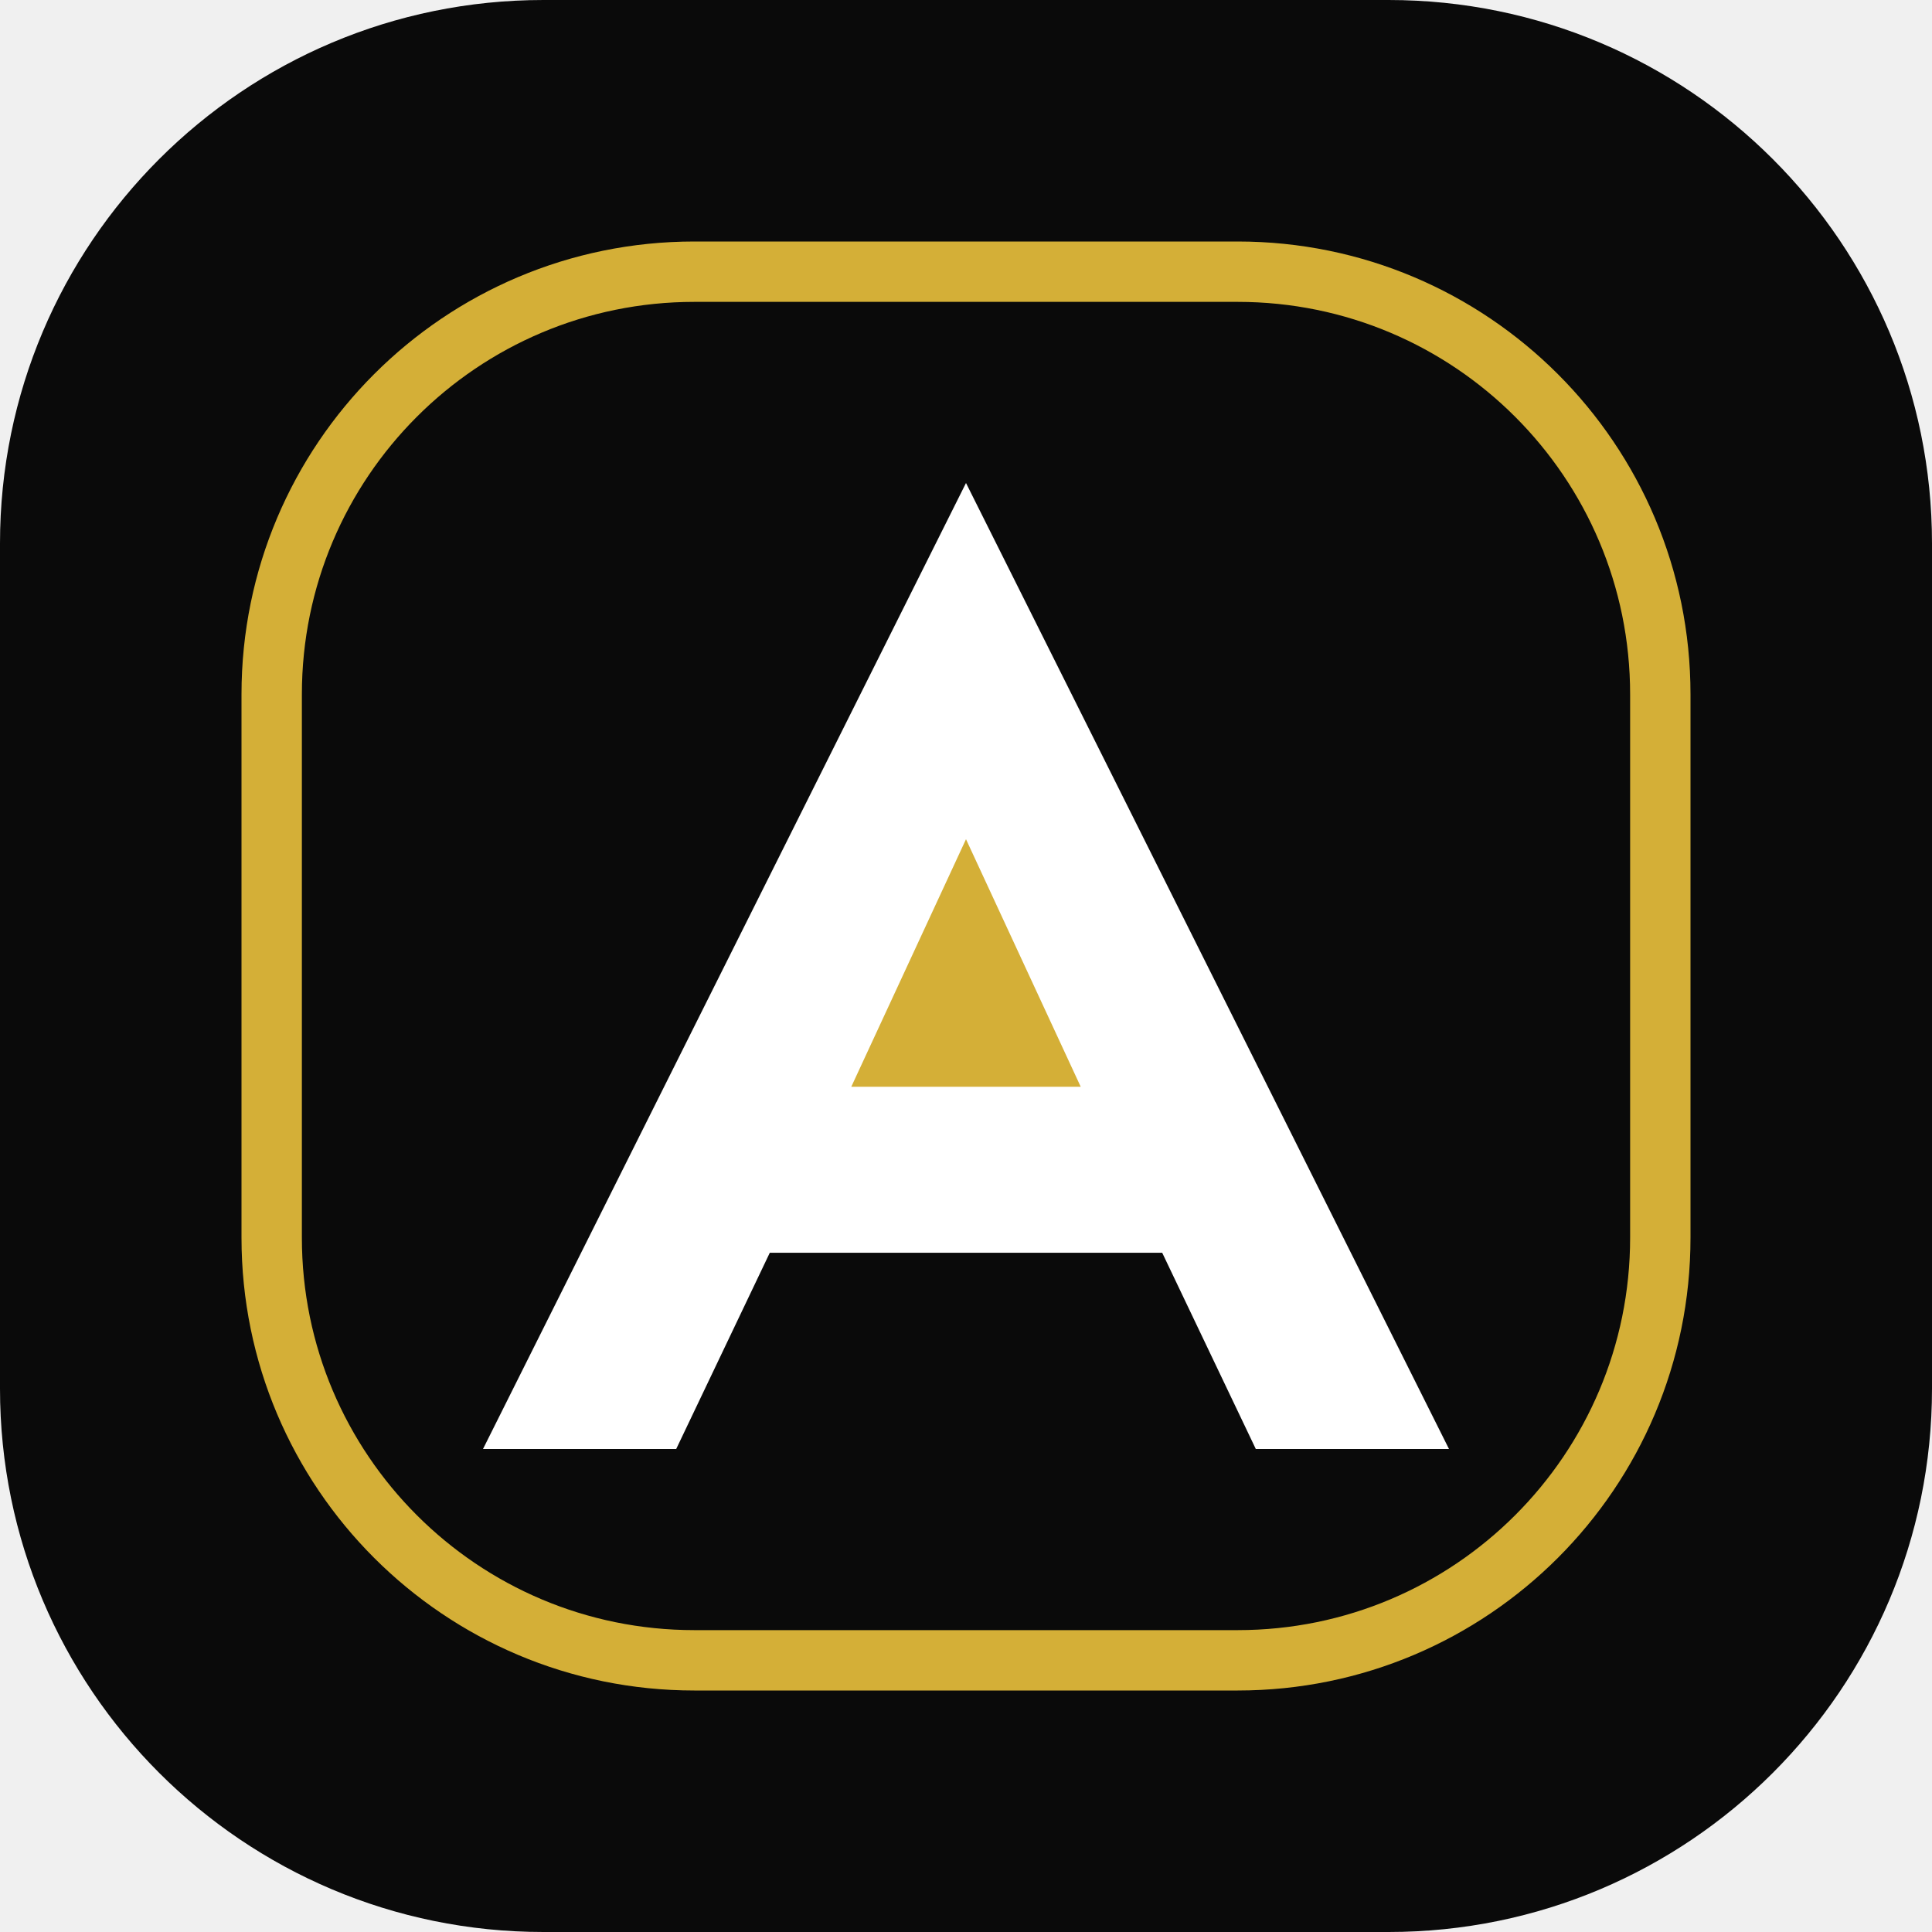
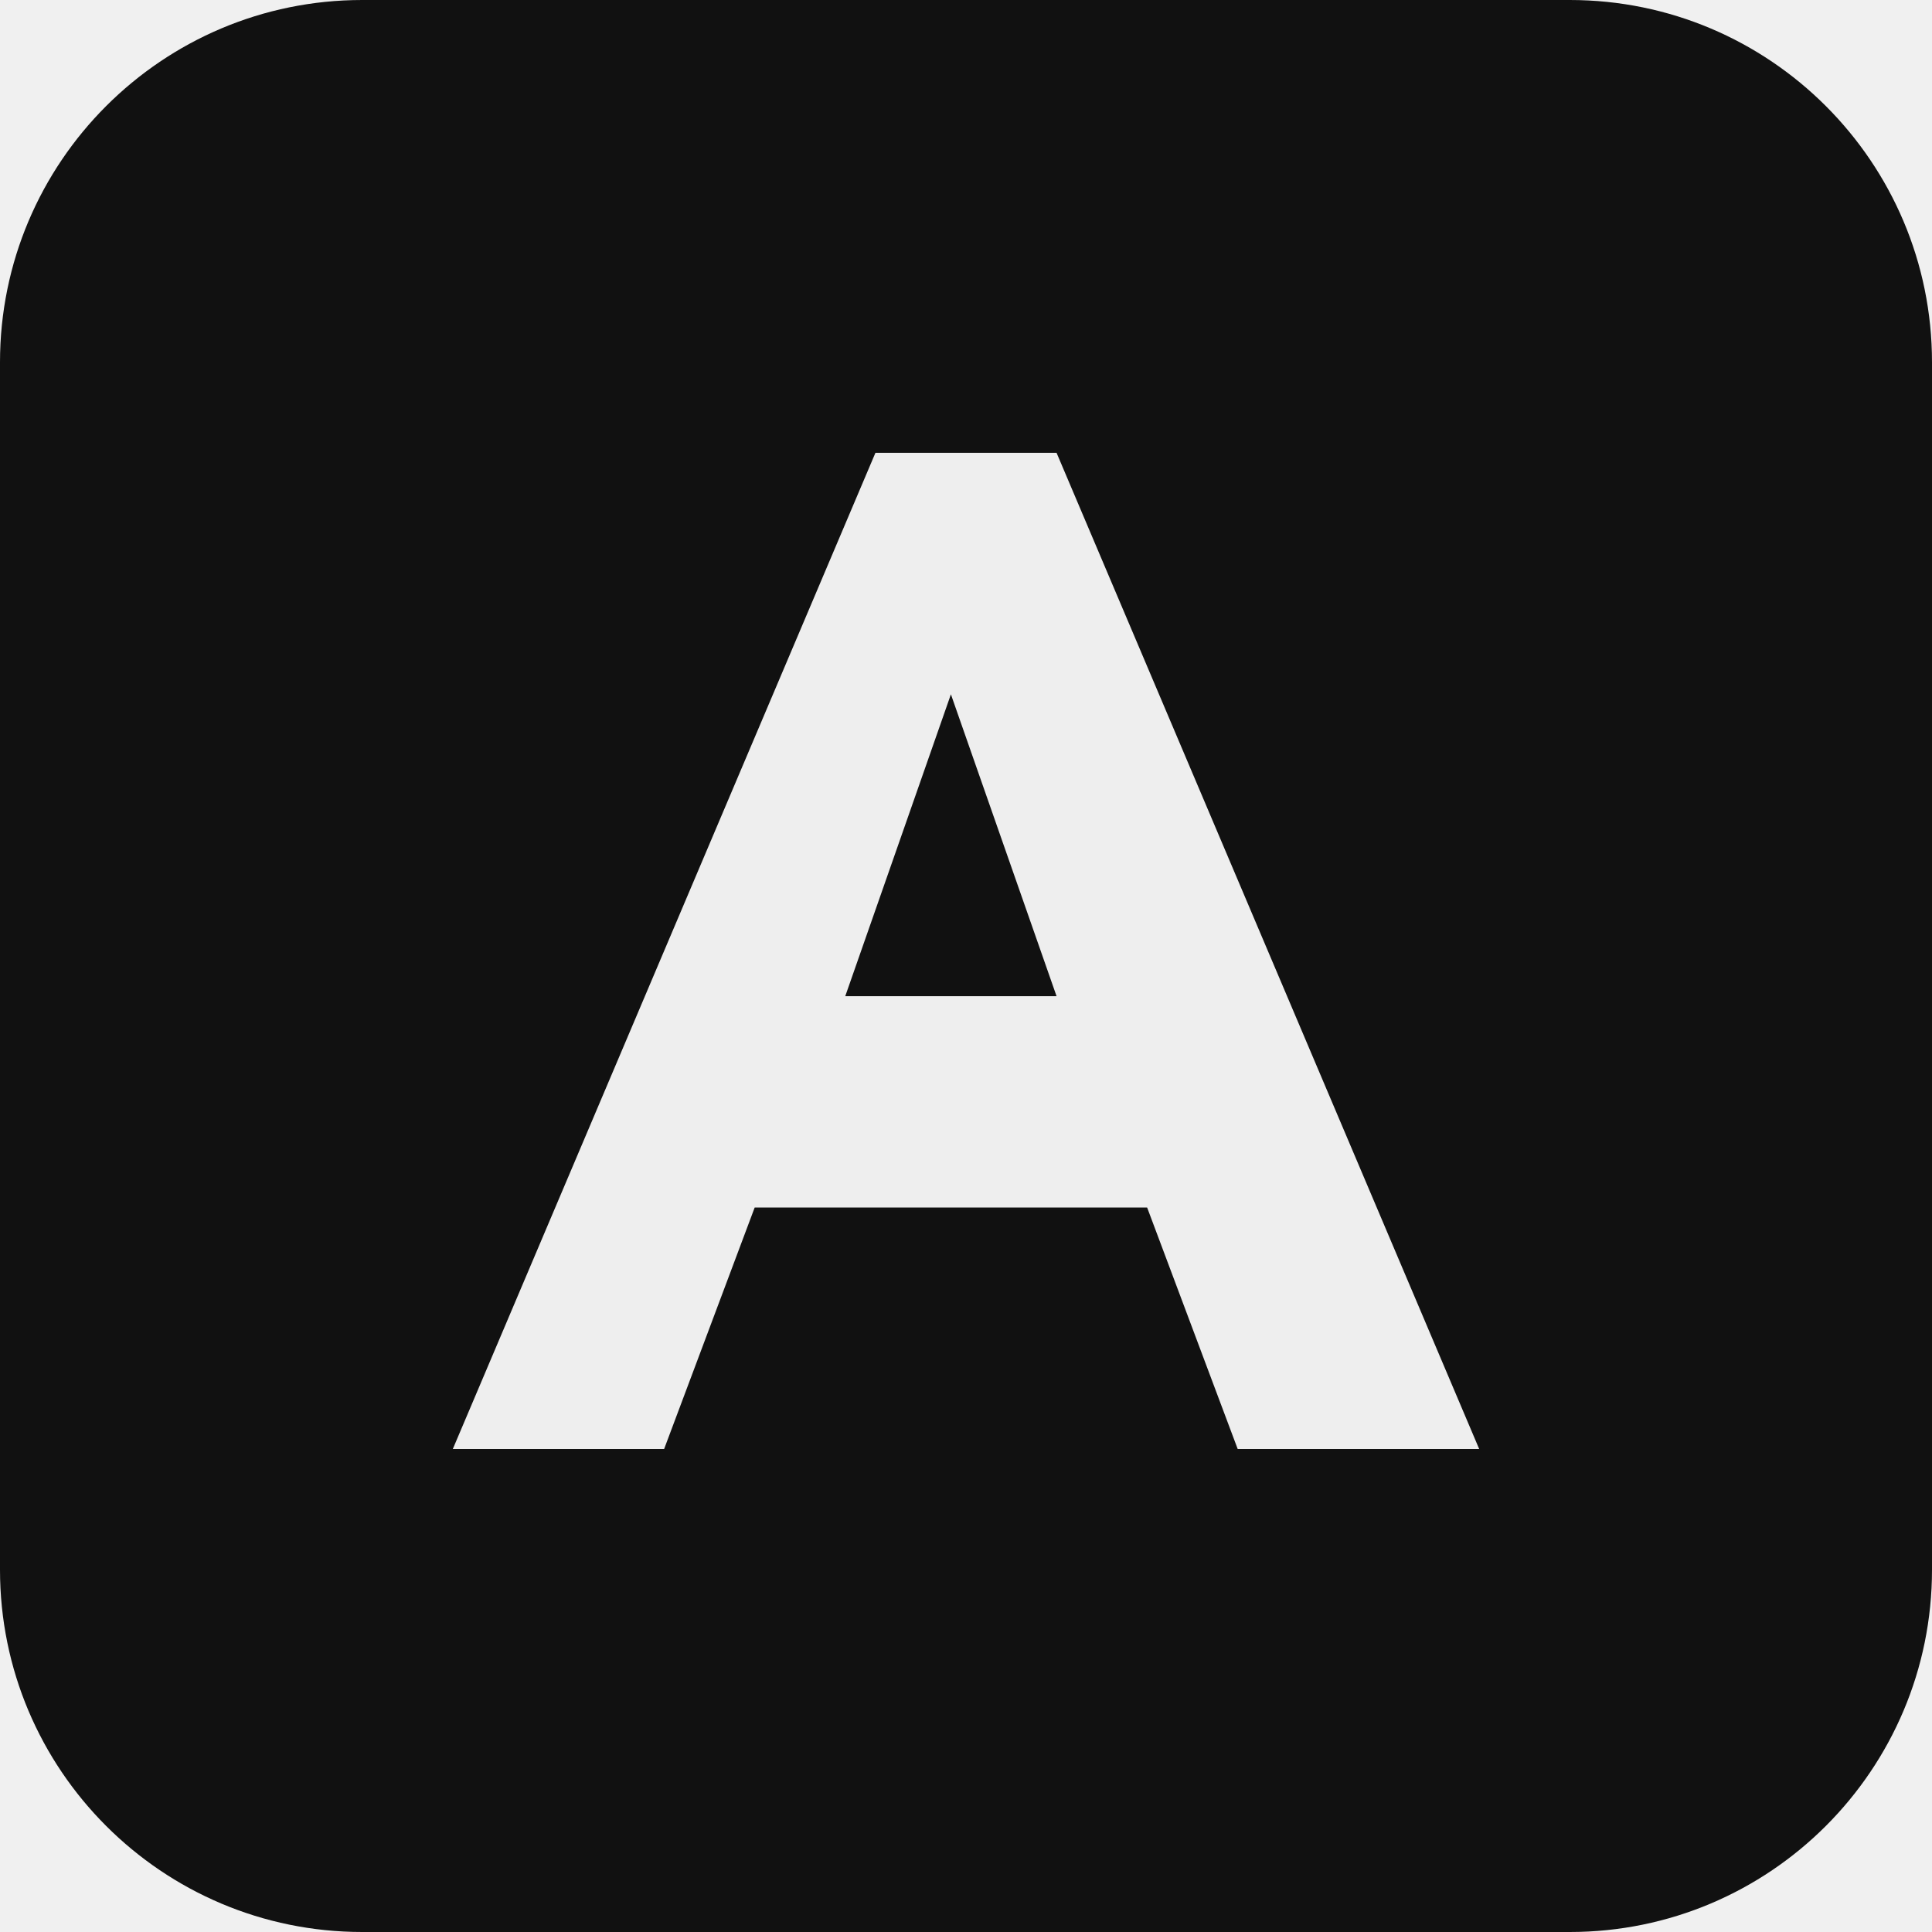
- <svg xmlns="http://www.w3.org/2000/svg" width="64" height="64" viewBox="0 0 64 64" fill="none">
-   <rect width="64" height="64" rx="18" fill="#0A0A0A" />
-   <rect x="9" y="9" width="46" height="46" rx="14" stroke="#D4AF37" stroke-width="2" />
-   <path d="M32 16L48 48H41.6L38.5 41.5H25.5L22.4 48H16L32 16Z" fill="#FFFFFF" />
-   <path d="M28.2 36H35.8L32 27.8L28.2 36Z" fill="#D4AF37" />
+ <svg xmlns="http://www.w3.org/2000/svg" viewBox="0 0 64 64">
+   <rect width="64" height="64" rx="12" fill="#111" />
+   <path d="M15 48 29 15h6l14 33h-8l-3-8H25l-3 8zm13-15h7l-3.5-10z" fill="#eee" />
</svg>
